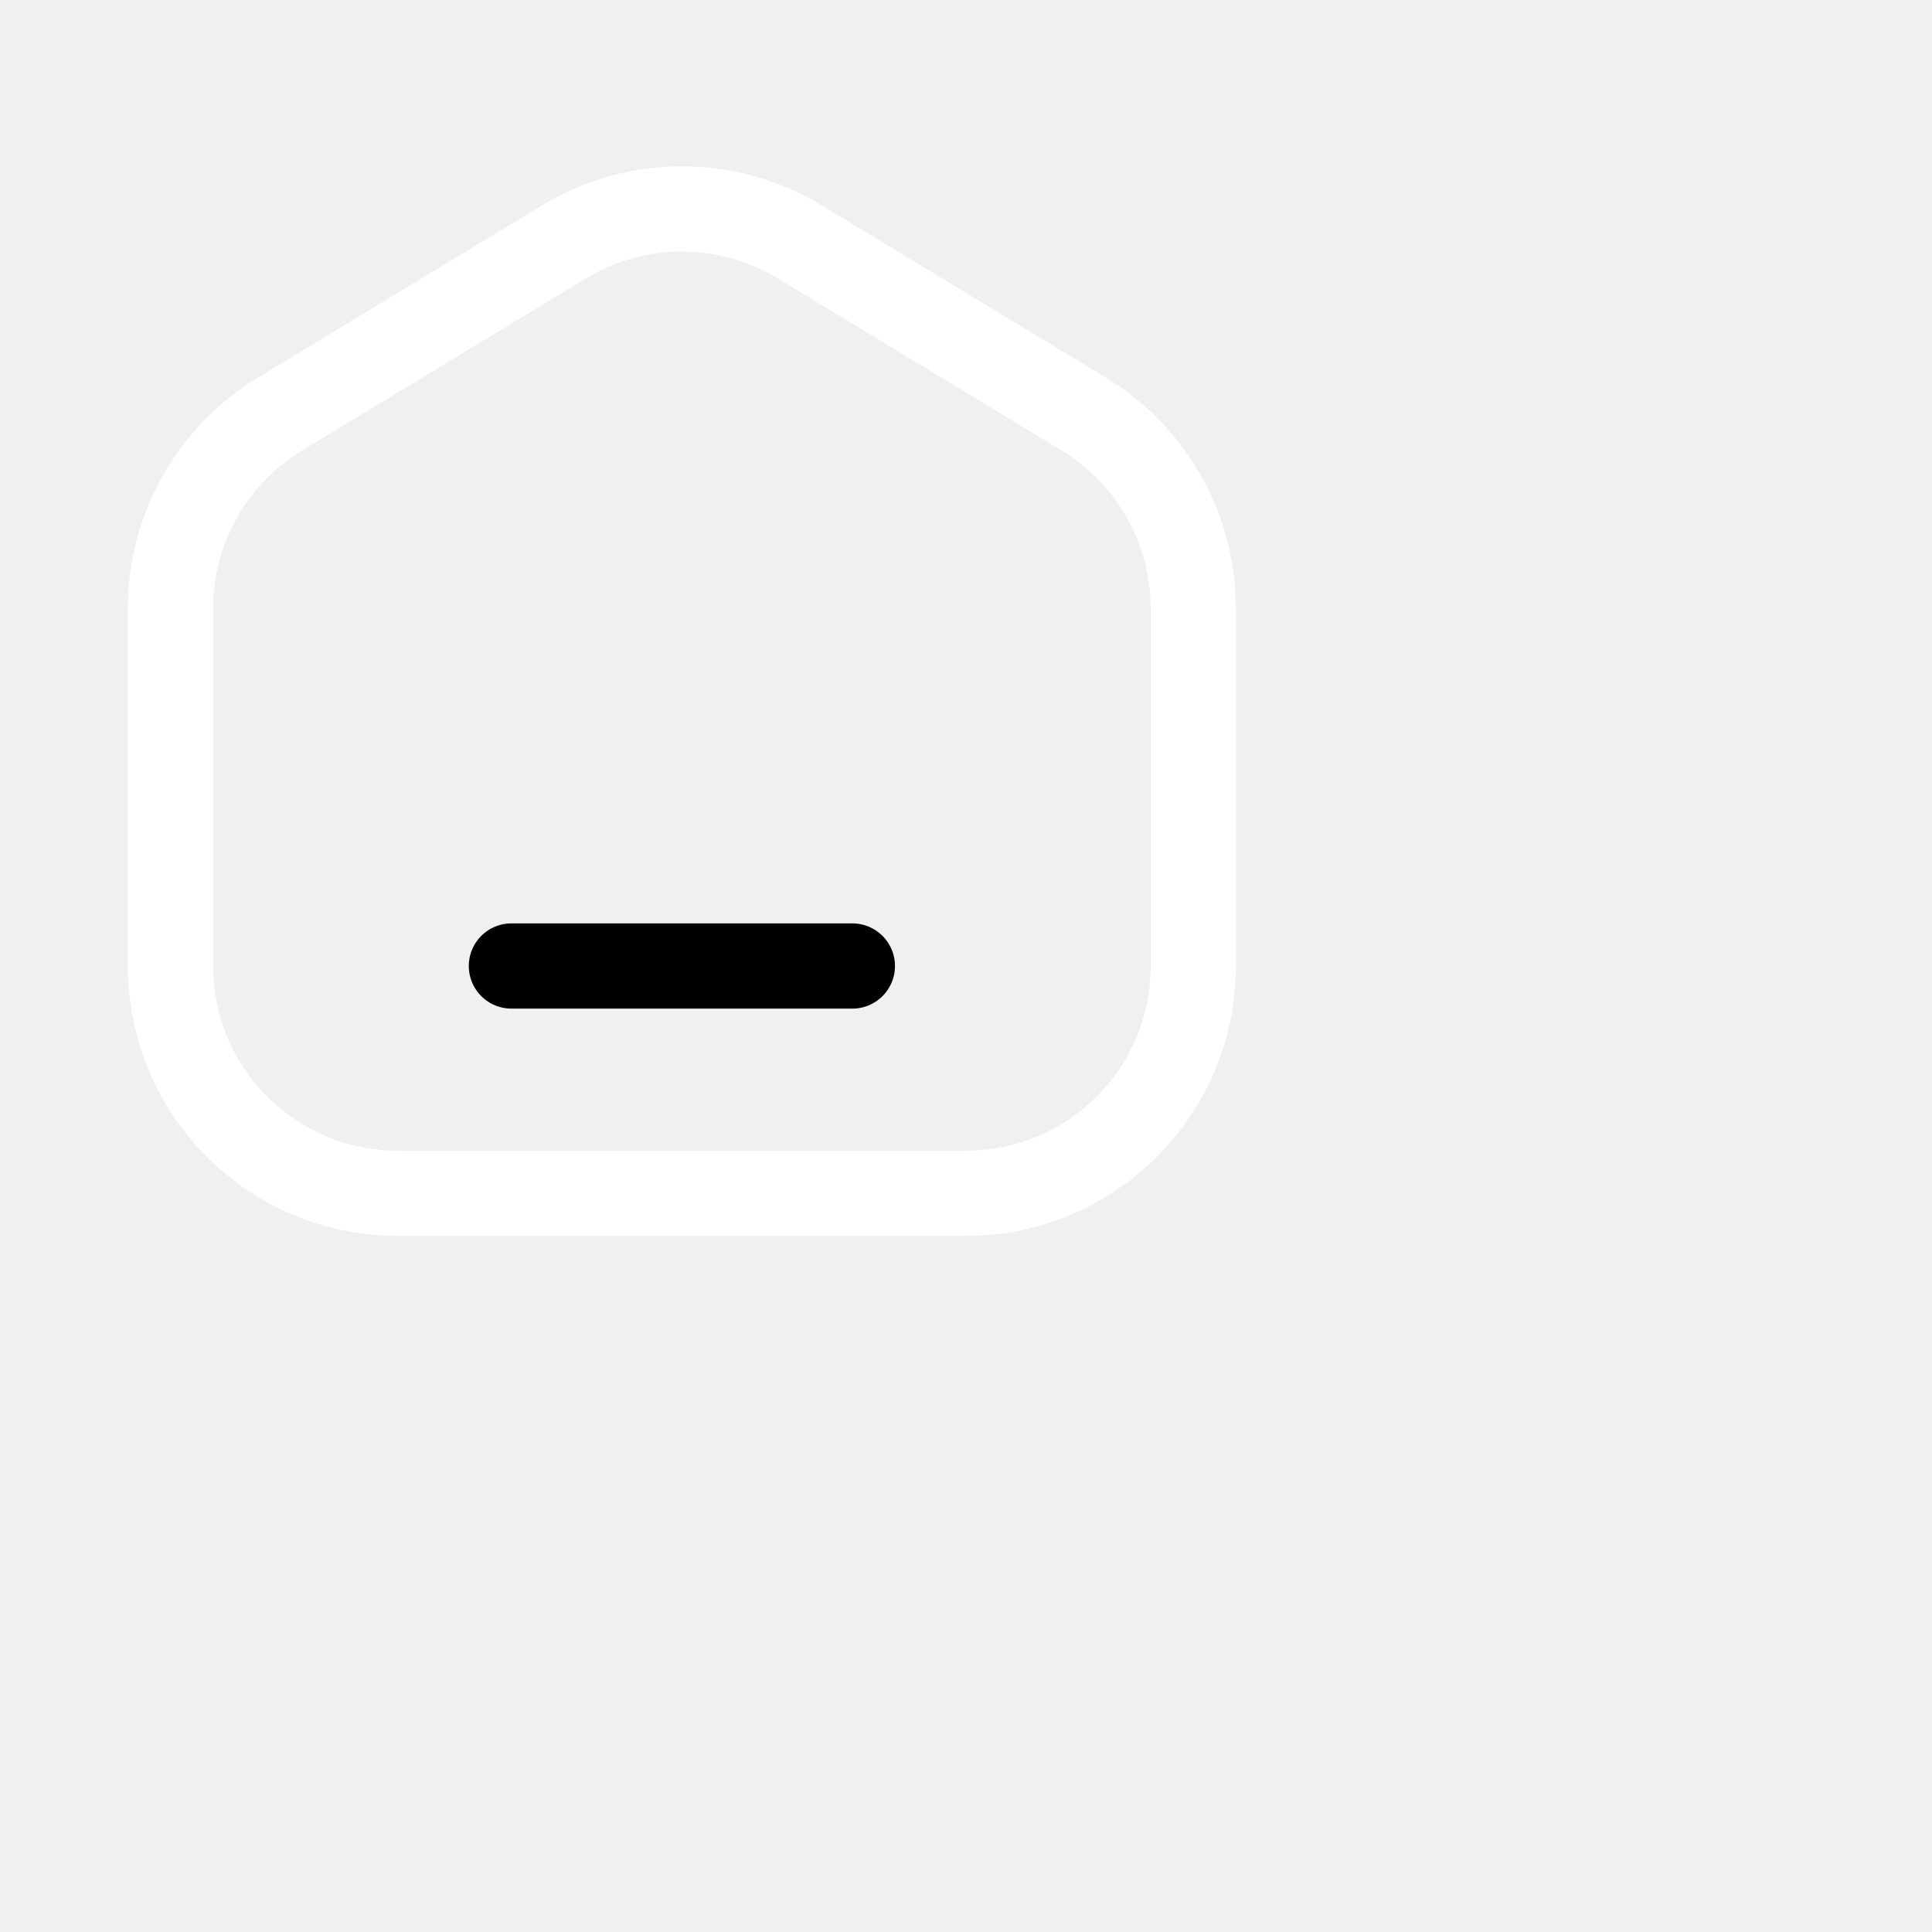
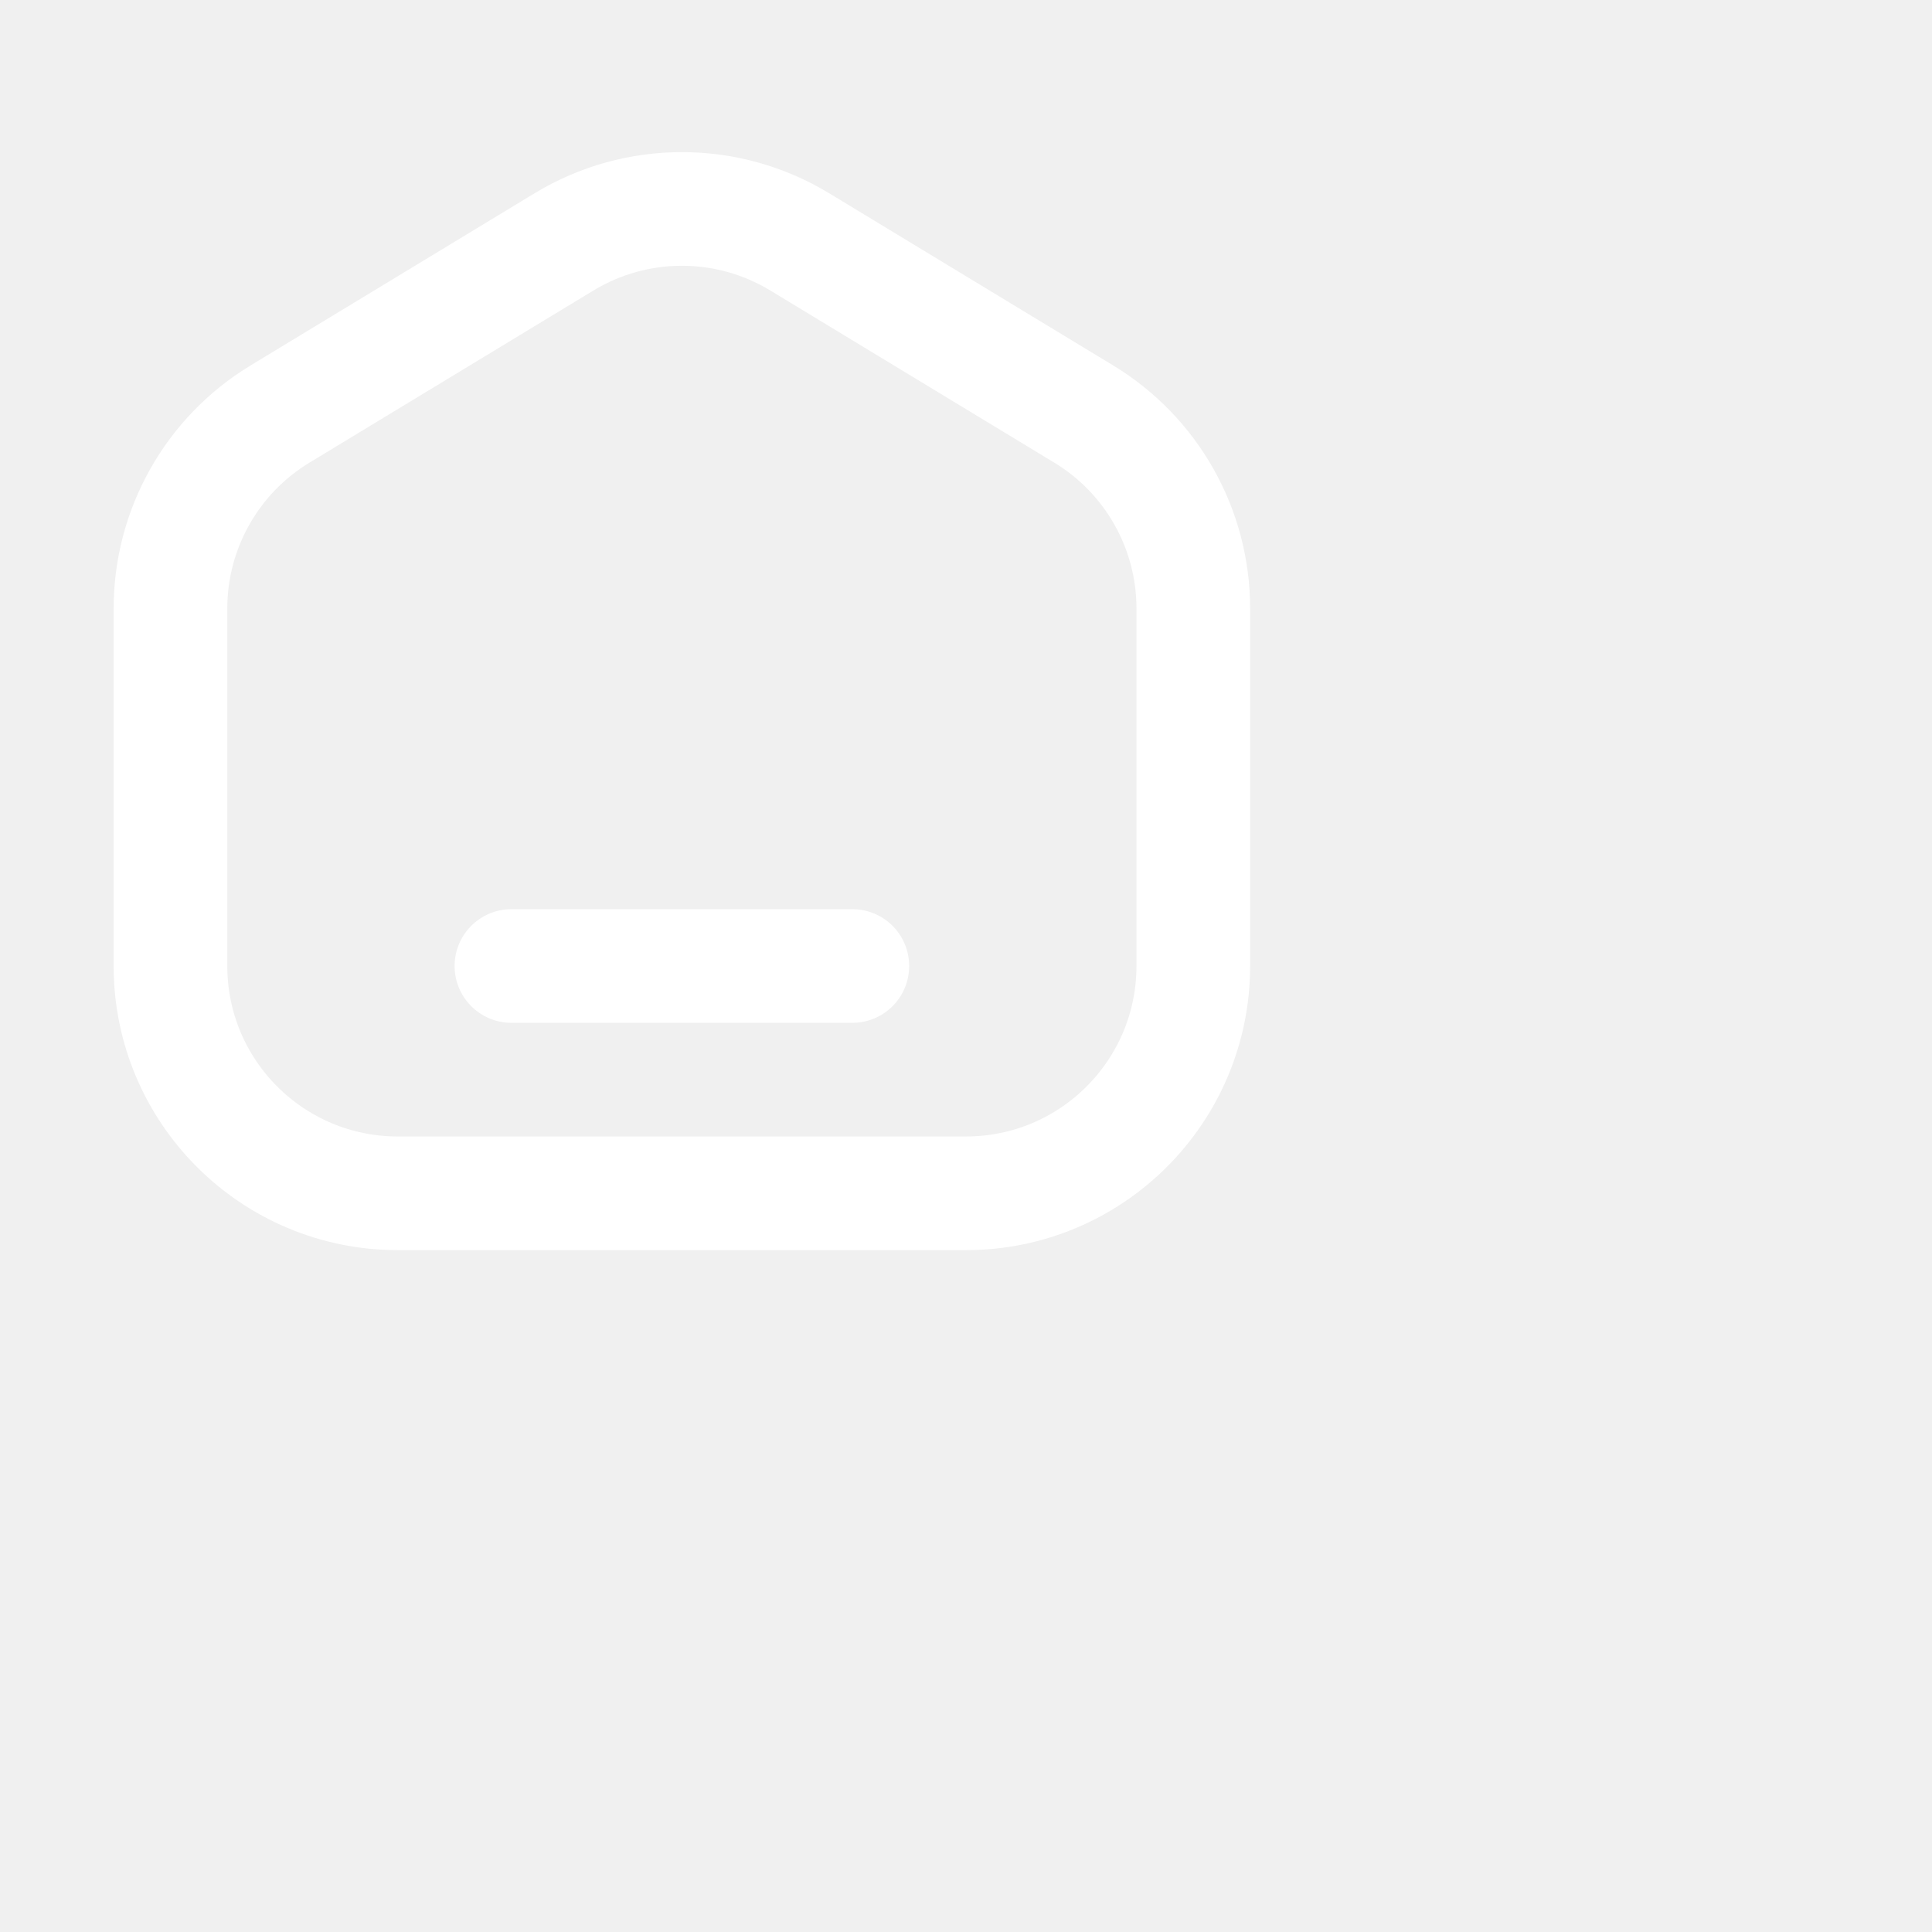
- <svg xmlns="http://www.w3.org/2000/svg" width="34" height="34" stroke-width="1.5" viewBox="0 0 34 34" fill="none">
+ <svg xmlns="http://www.w3.org/2000/svg" width="34" height="34" stroke-width="2" viewBox="0 0 34 34" fill="none">
  <path d="M17 21H7C4.791 21 3 19.209 3 17V10.708C3 9.309 3.731 8.012 4.927 7.287L9.927 4.256C11.201 3.484 12.799 3.484 14.073 4.256L19.073 7.287C20.269 8.012 21 9.309 21 10.708V17C21 19.209 19.209 21 17 21Z" stroke="white" stroke-linecap="round" stroke-linejoin="round" />
-   <path d="M9 17H15" stroke="currentColor" stroke-linecap="round" stroke-linejoin="round" />
+   <path d="M9 17H15" stroke="white" stroke-linecap="round" stroke-linejoin="round" />
</svg>
